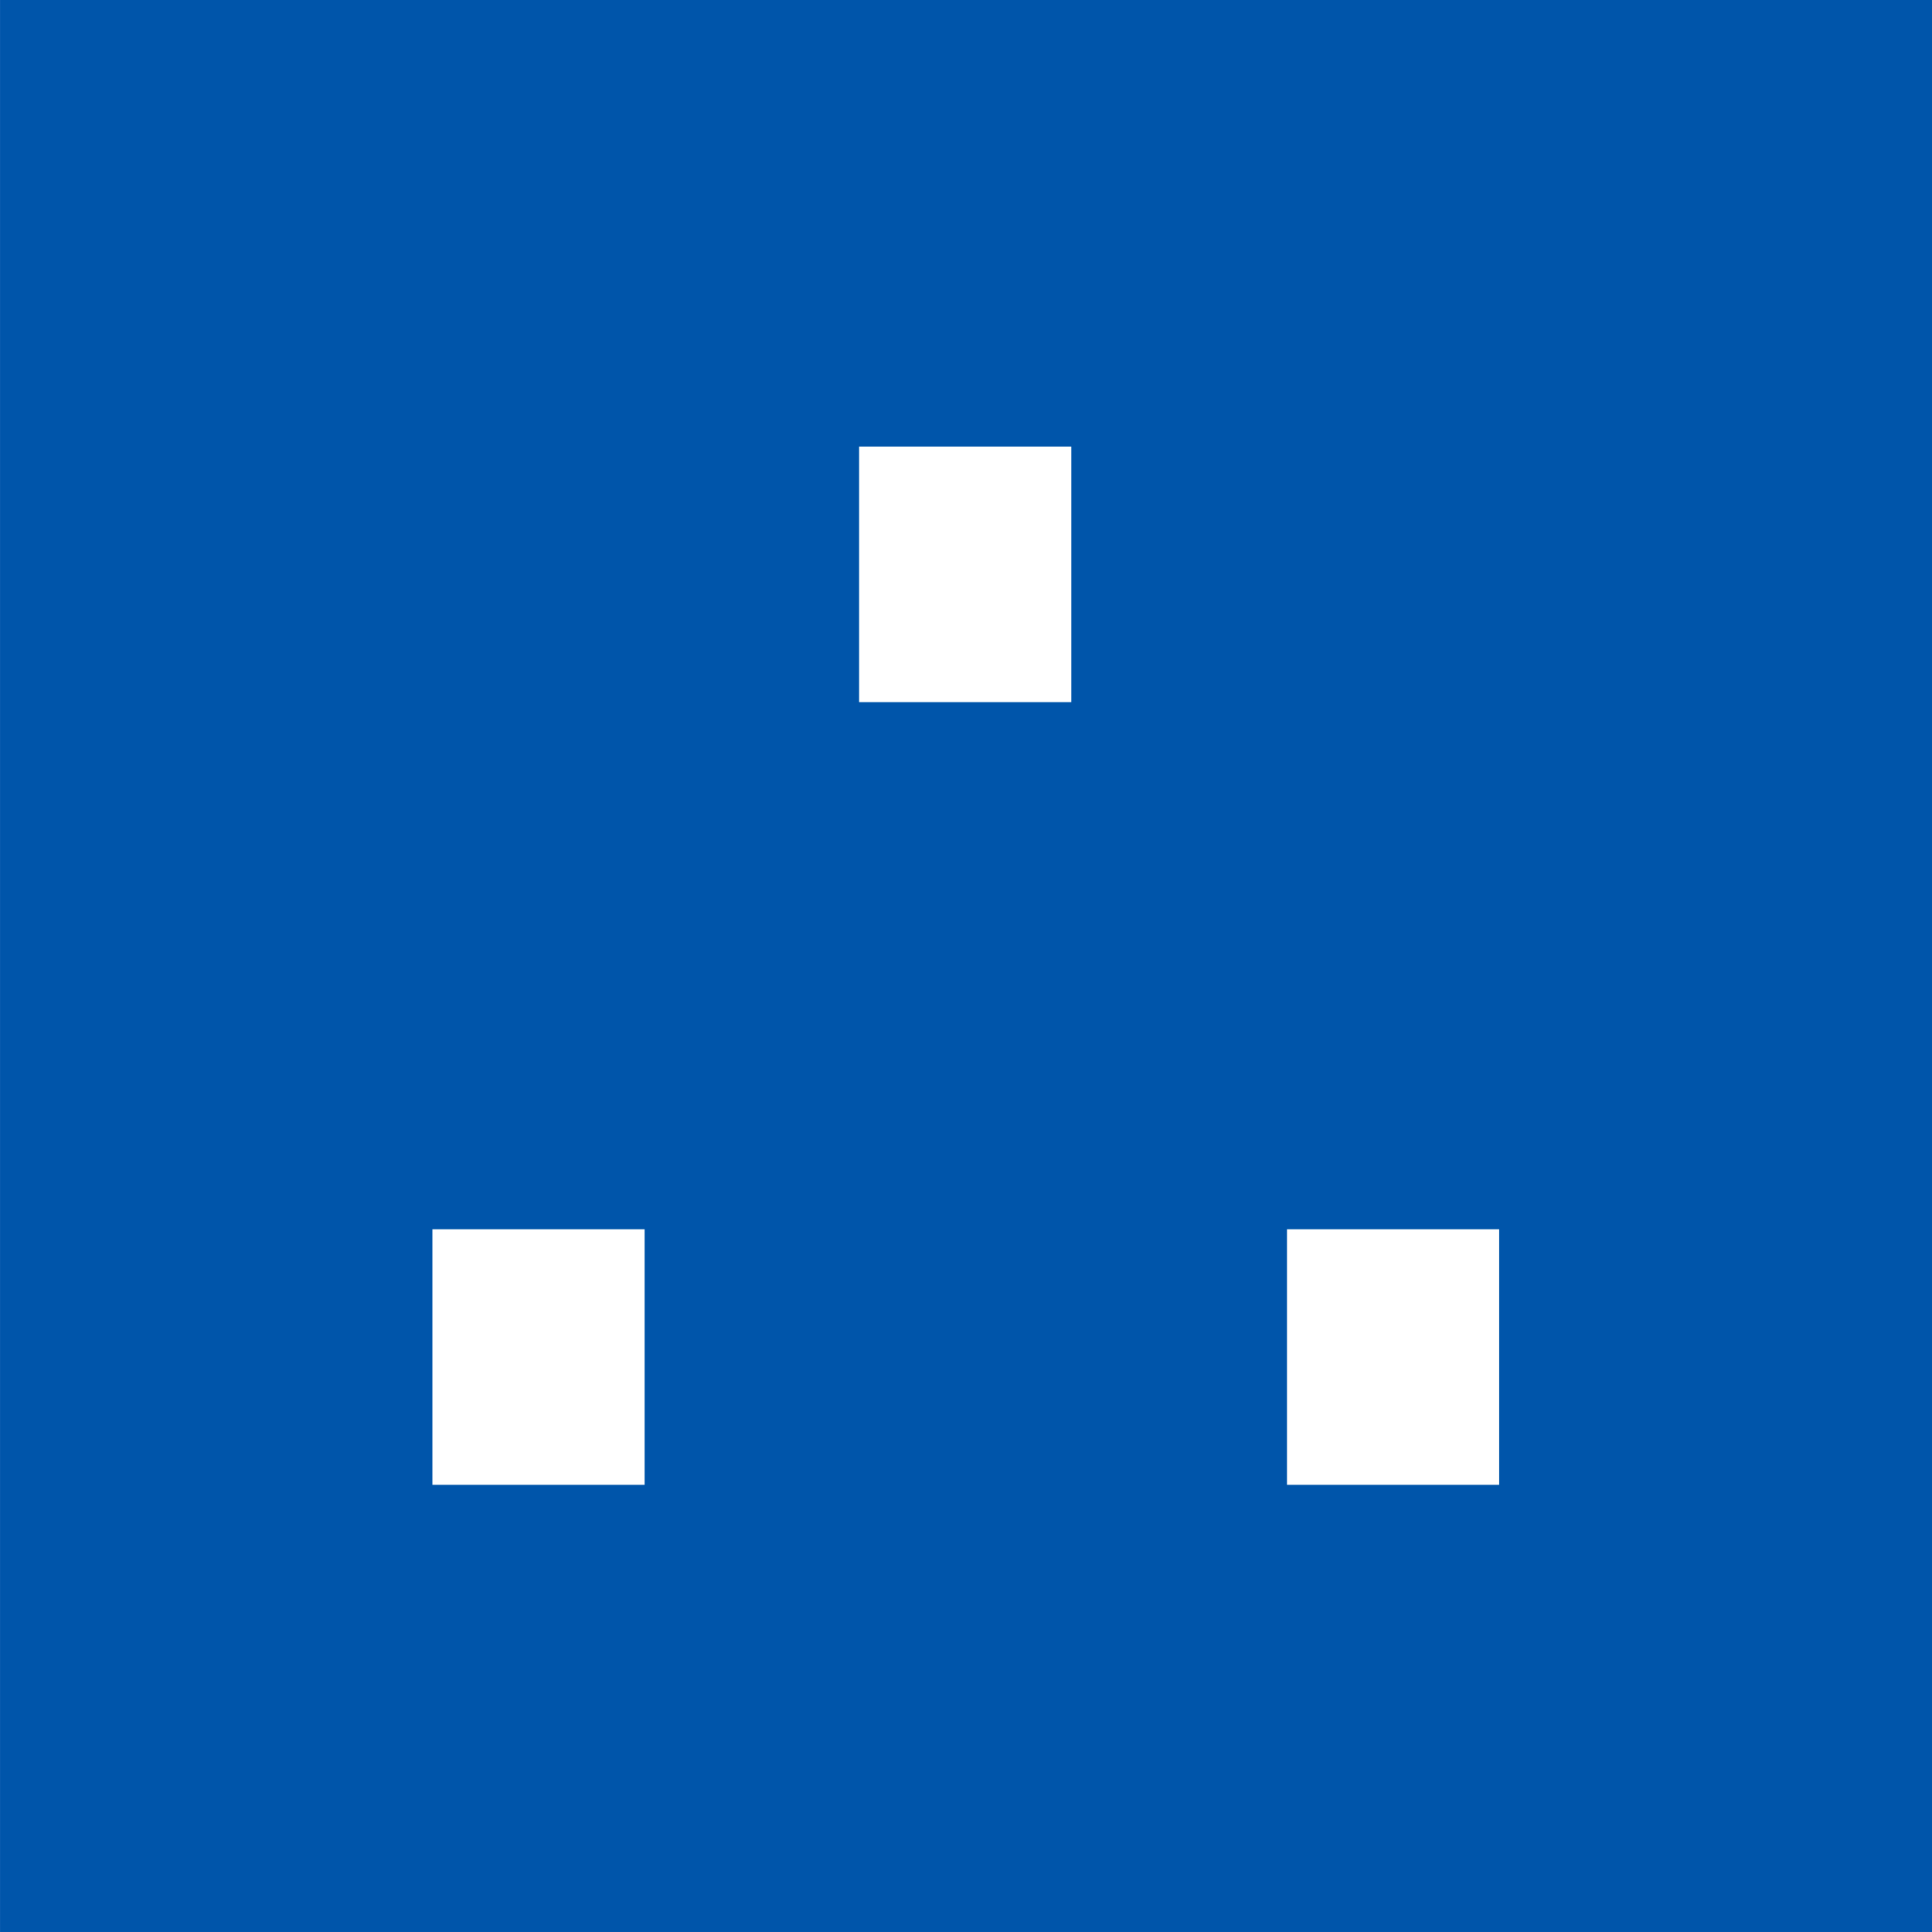
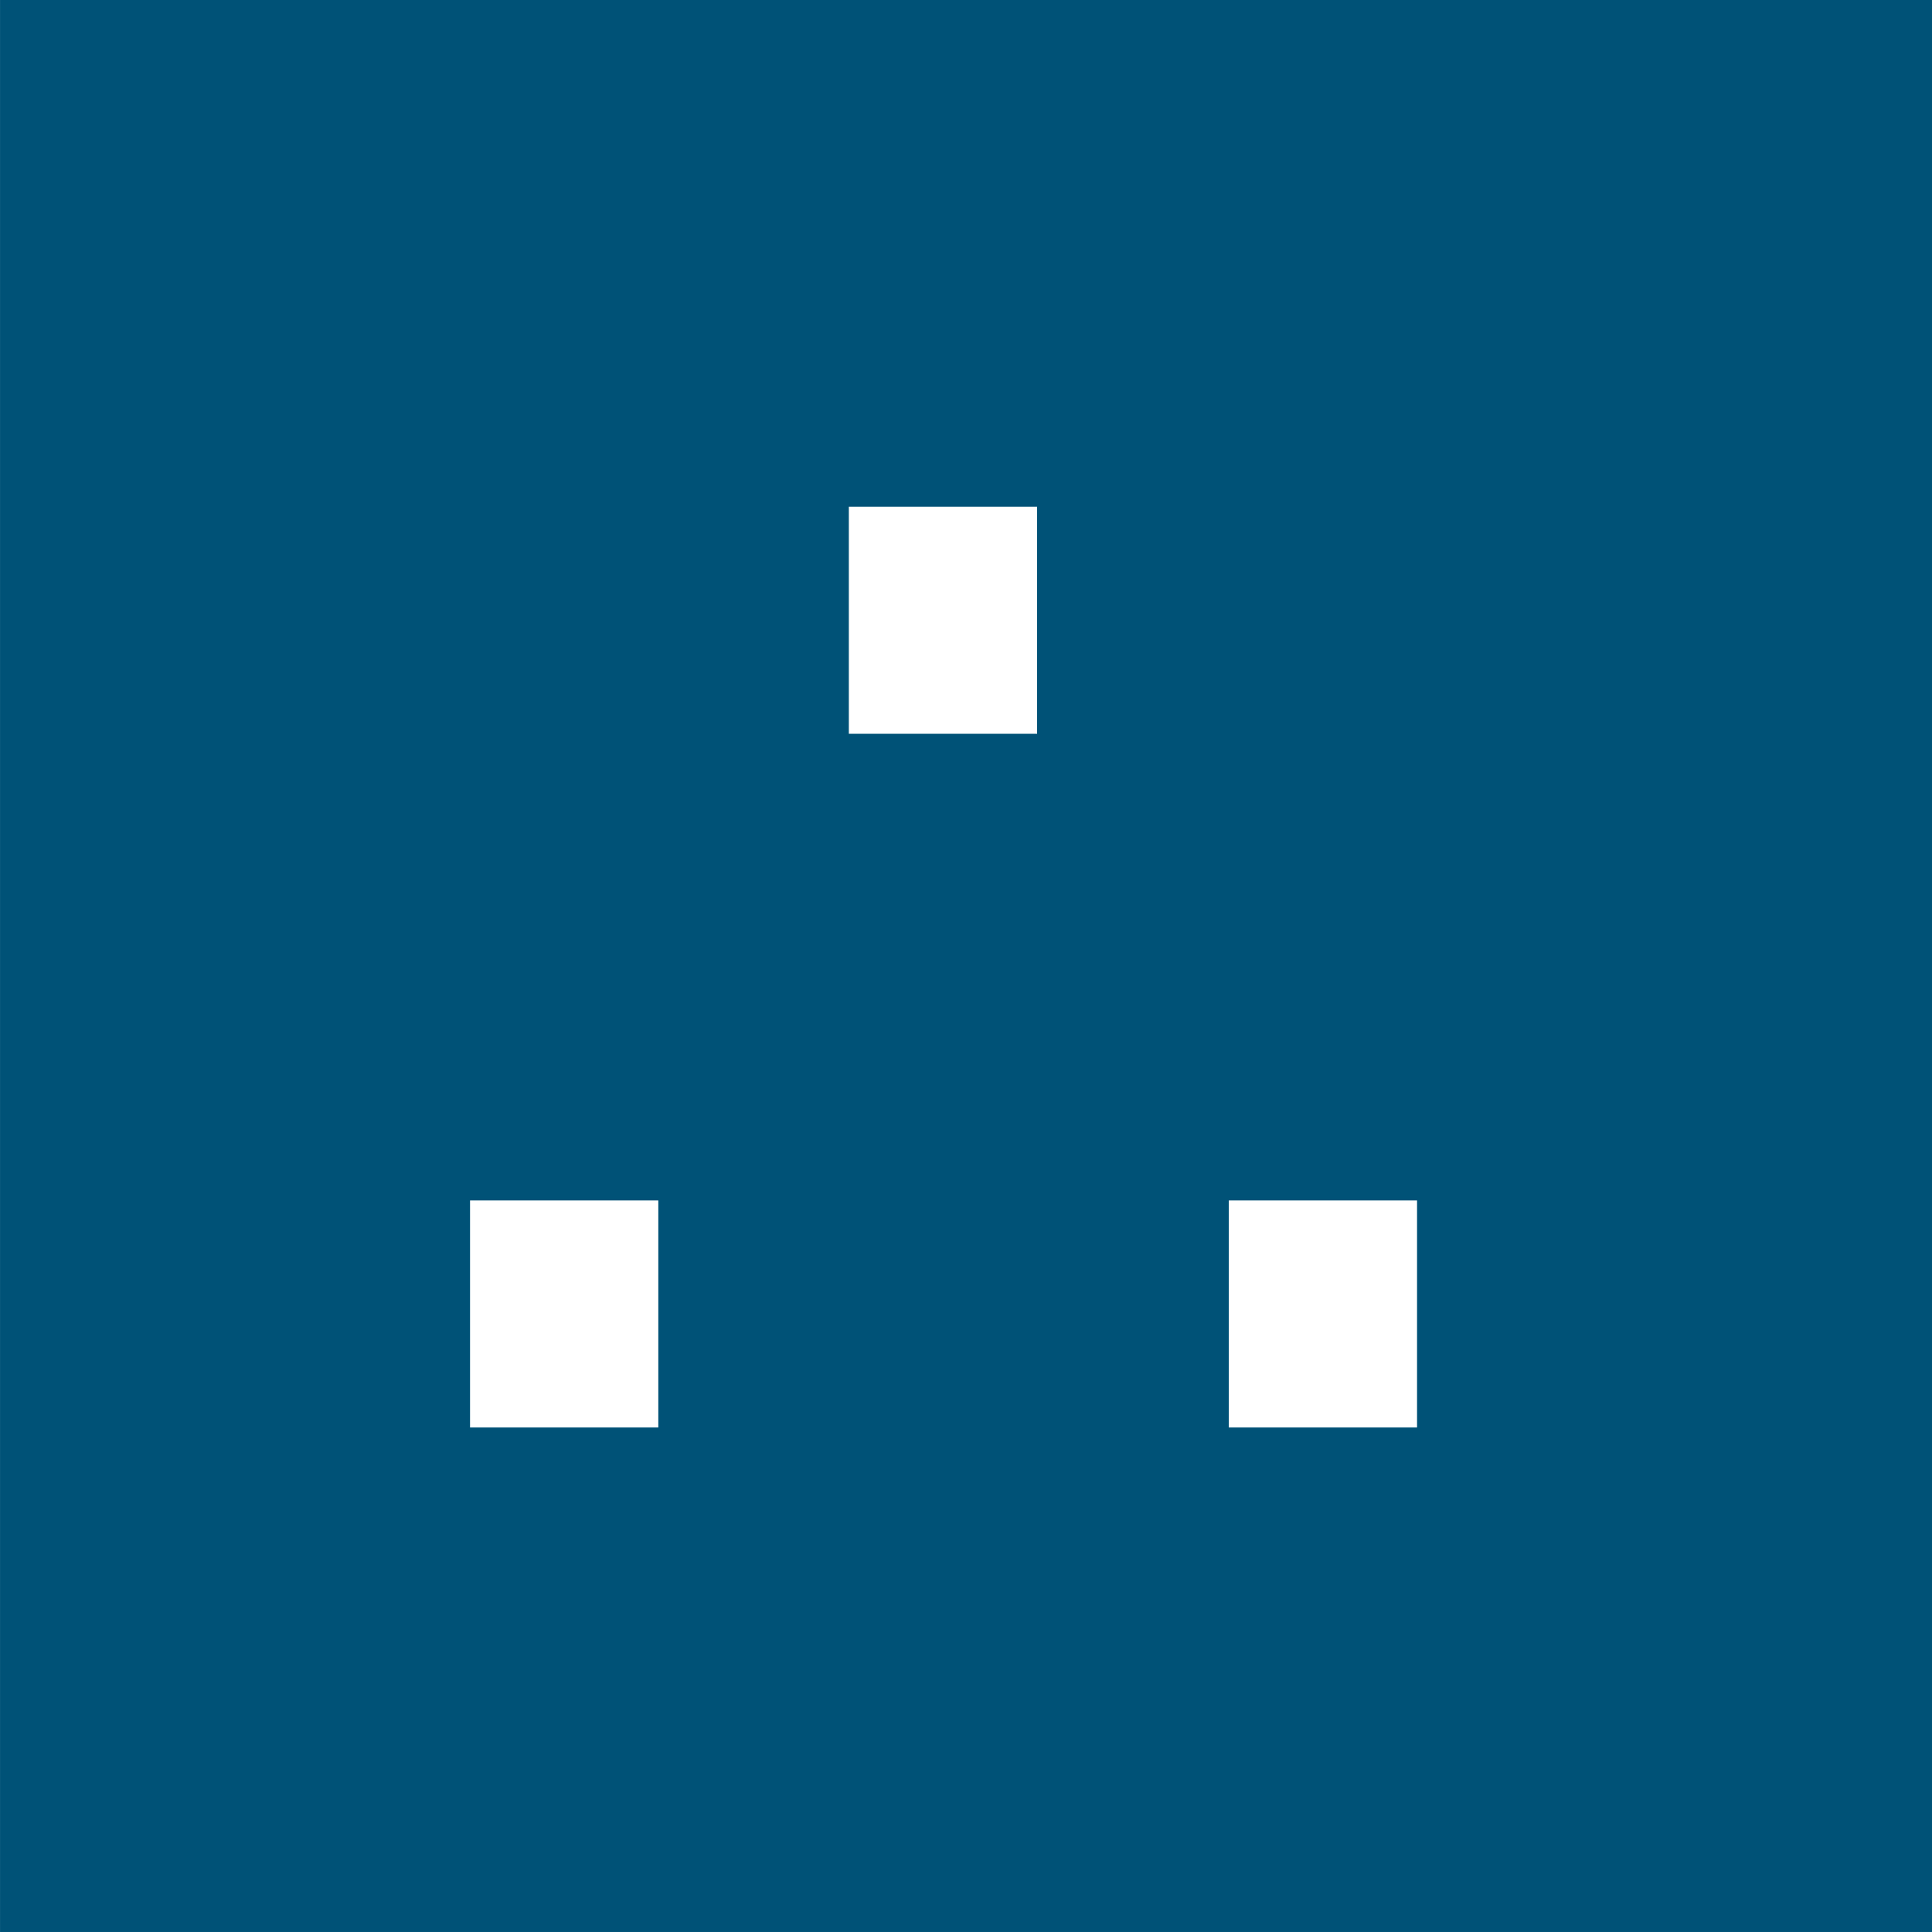
<svg xmlns="http://www.w3.org/2000/svg" id="svg3719" version="1.1" viewBox="0 0 26.458 26.458" height="100" width="100">
  <defs id="defs3713" />
  <g transform="translate(-2.031622,-269.9511)" id="layer1">
-     <rect y="269.951" x="2.032" height="26.458" width="26.458" id="rect4528" style="fill:#0055aa;fill-opacity:1;stroke-width:0.217" />
+     <rect y="269.951" x="2.032" height="26.458" width="26.458" id="rect4528" style="fill:#005277;fill-opacity:1;stroke-width:0.217" />
    <text id="text4540" y="293.116" x="6.283" style="font-style:normal;font-weight:normal;font-size:50.8px;line-height:1.25;font-family:sans-serif;letter-spacing:0px;word-spacing:0px;fill:#ffffff;fill-opacity:1;stroke:none;stroke-width:0.265" xml:space="preserve">
-       <tspan style="font-size:28.222px;fill:#ffffff;stroke-width:0.265" y="293.116" x="6.283" id="tspan4538">∴</tspan>
+       <tspan style="font-size:25px;fill:#ffffff;stroke-width:0.265" y="292" x="7" id="tspan4538">∴</tspan>
    </text>
  </g>
</svg>
